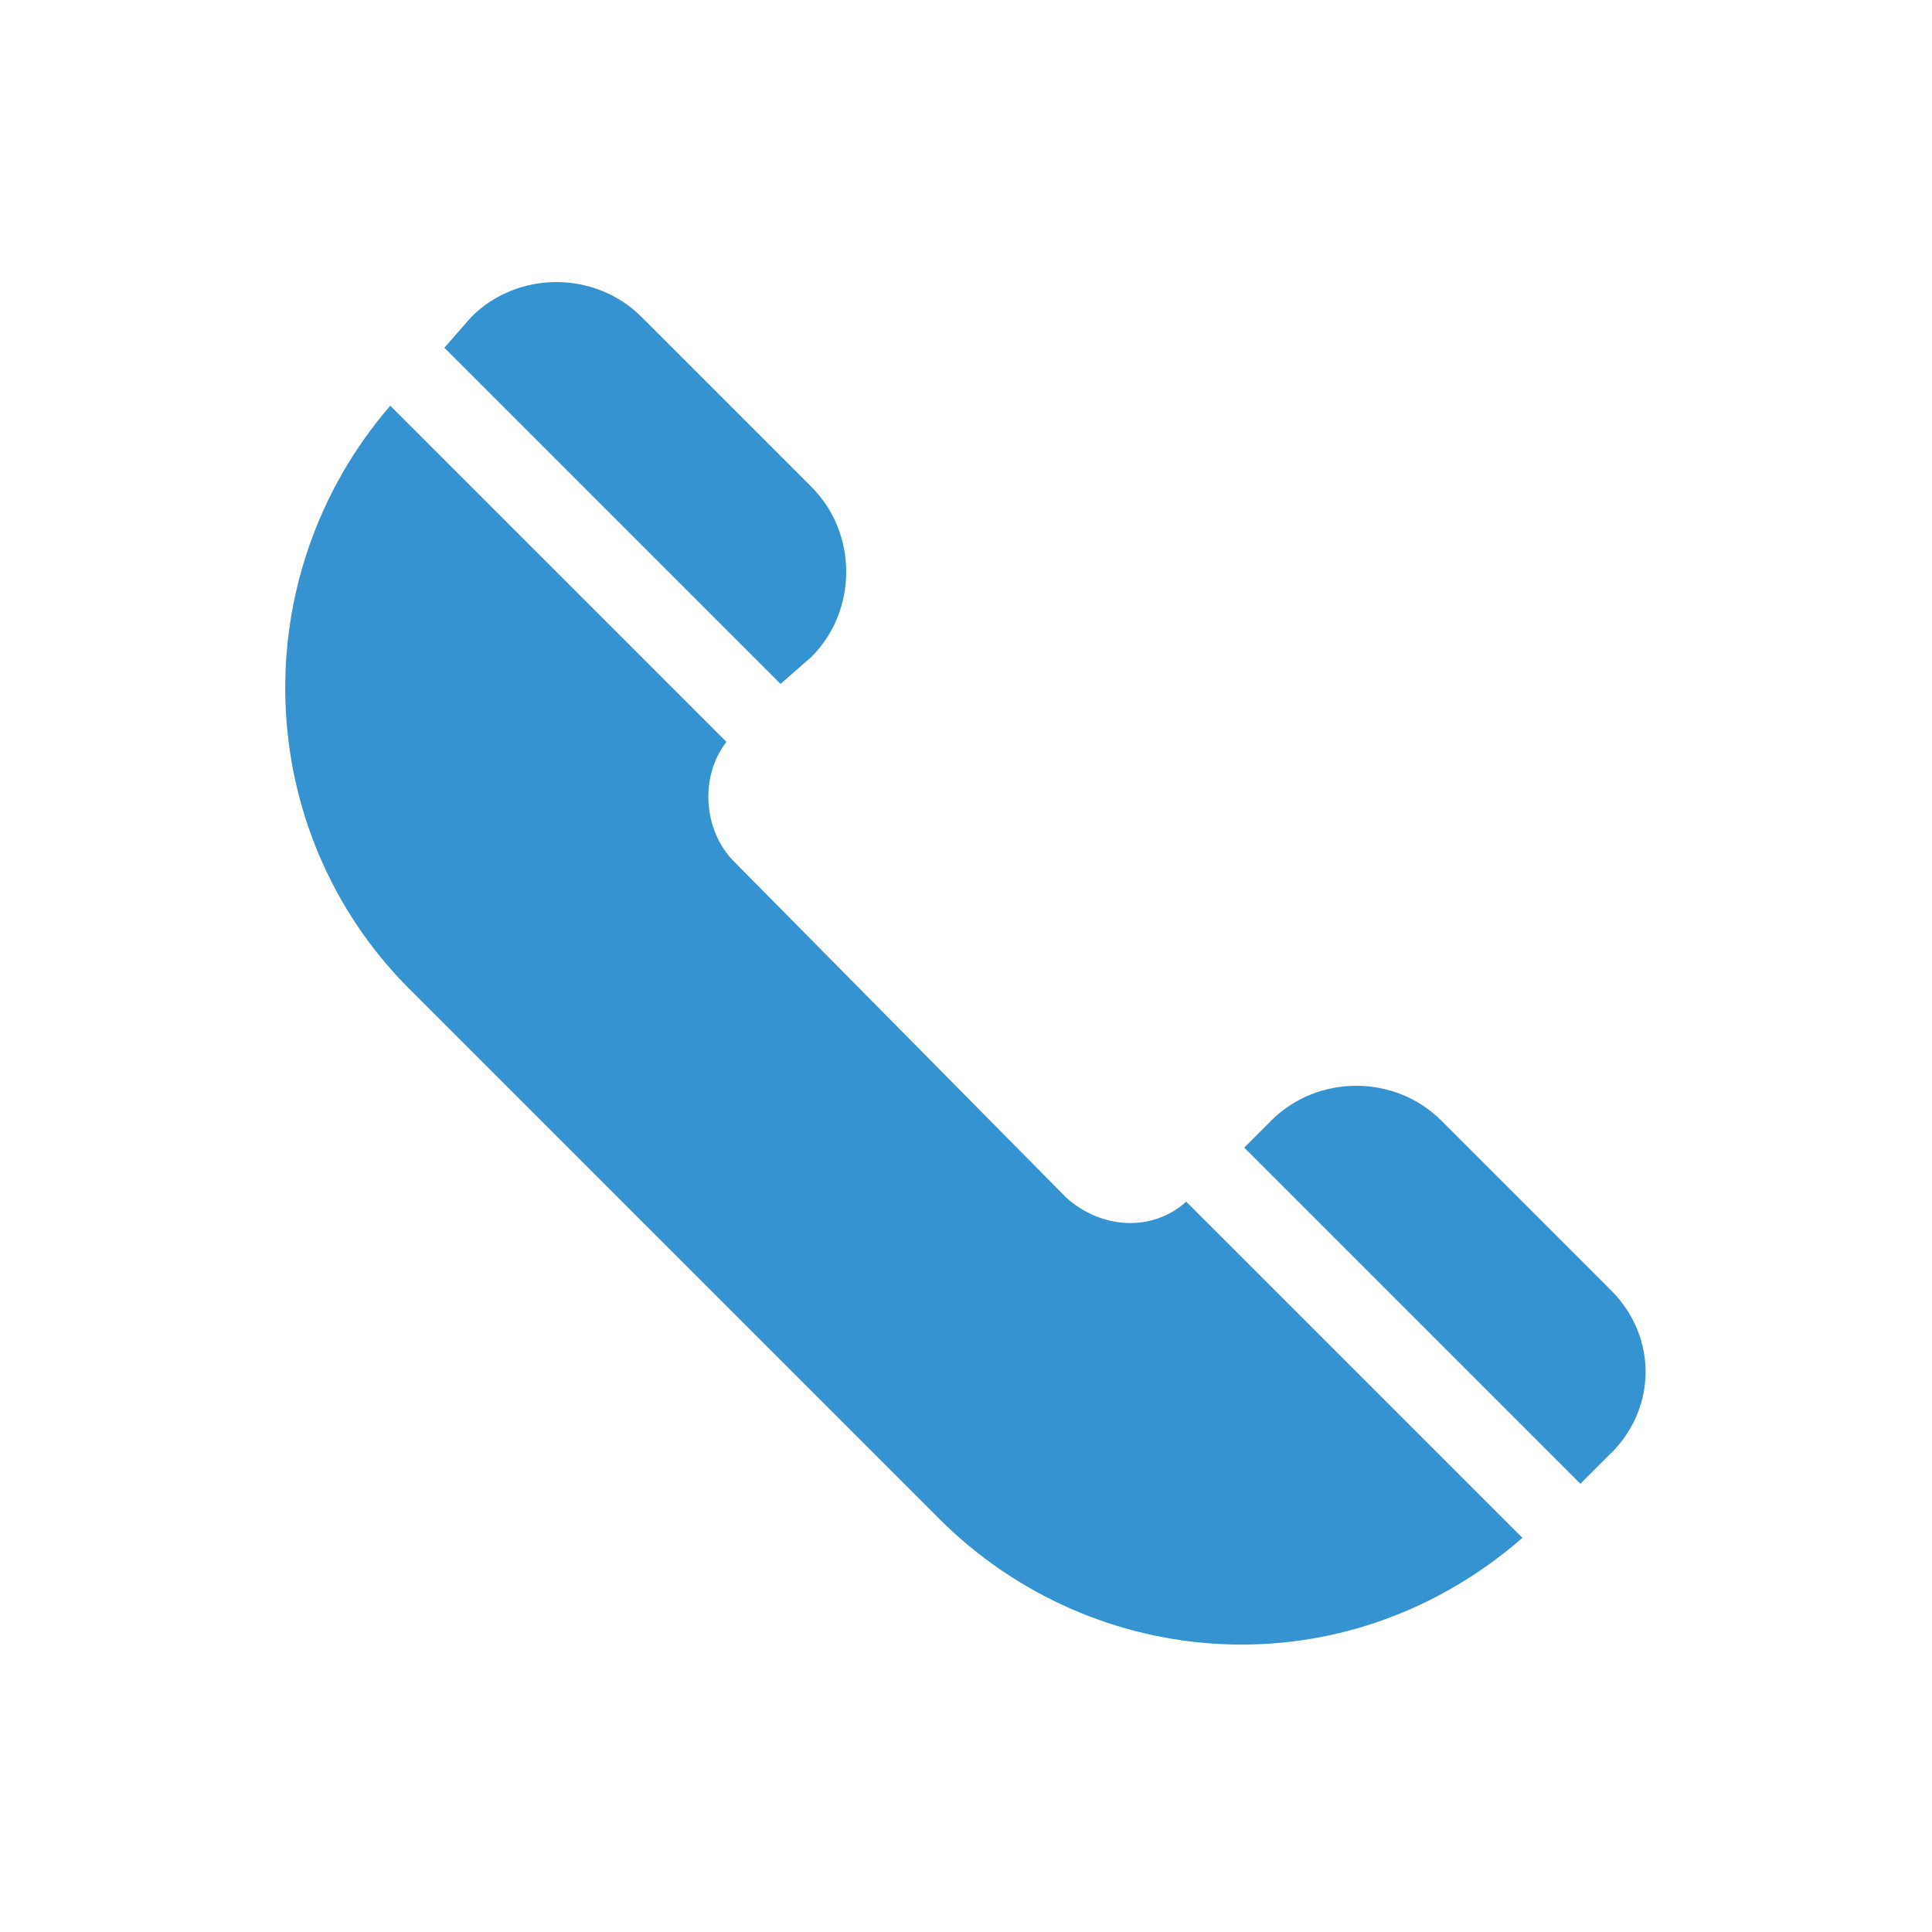
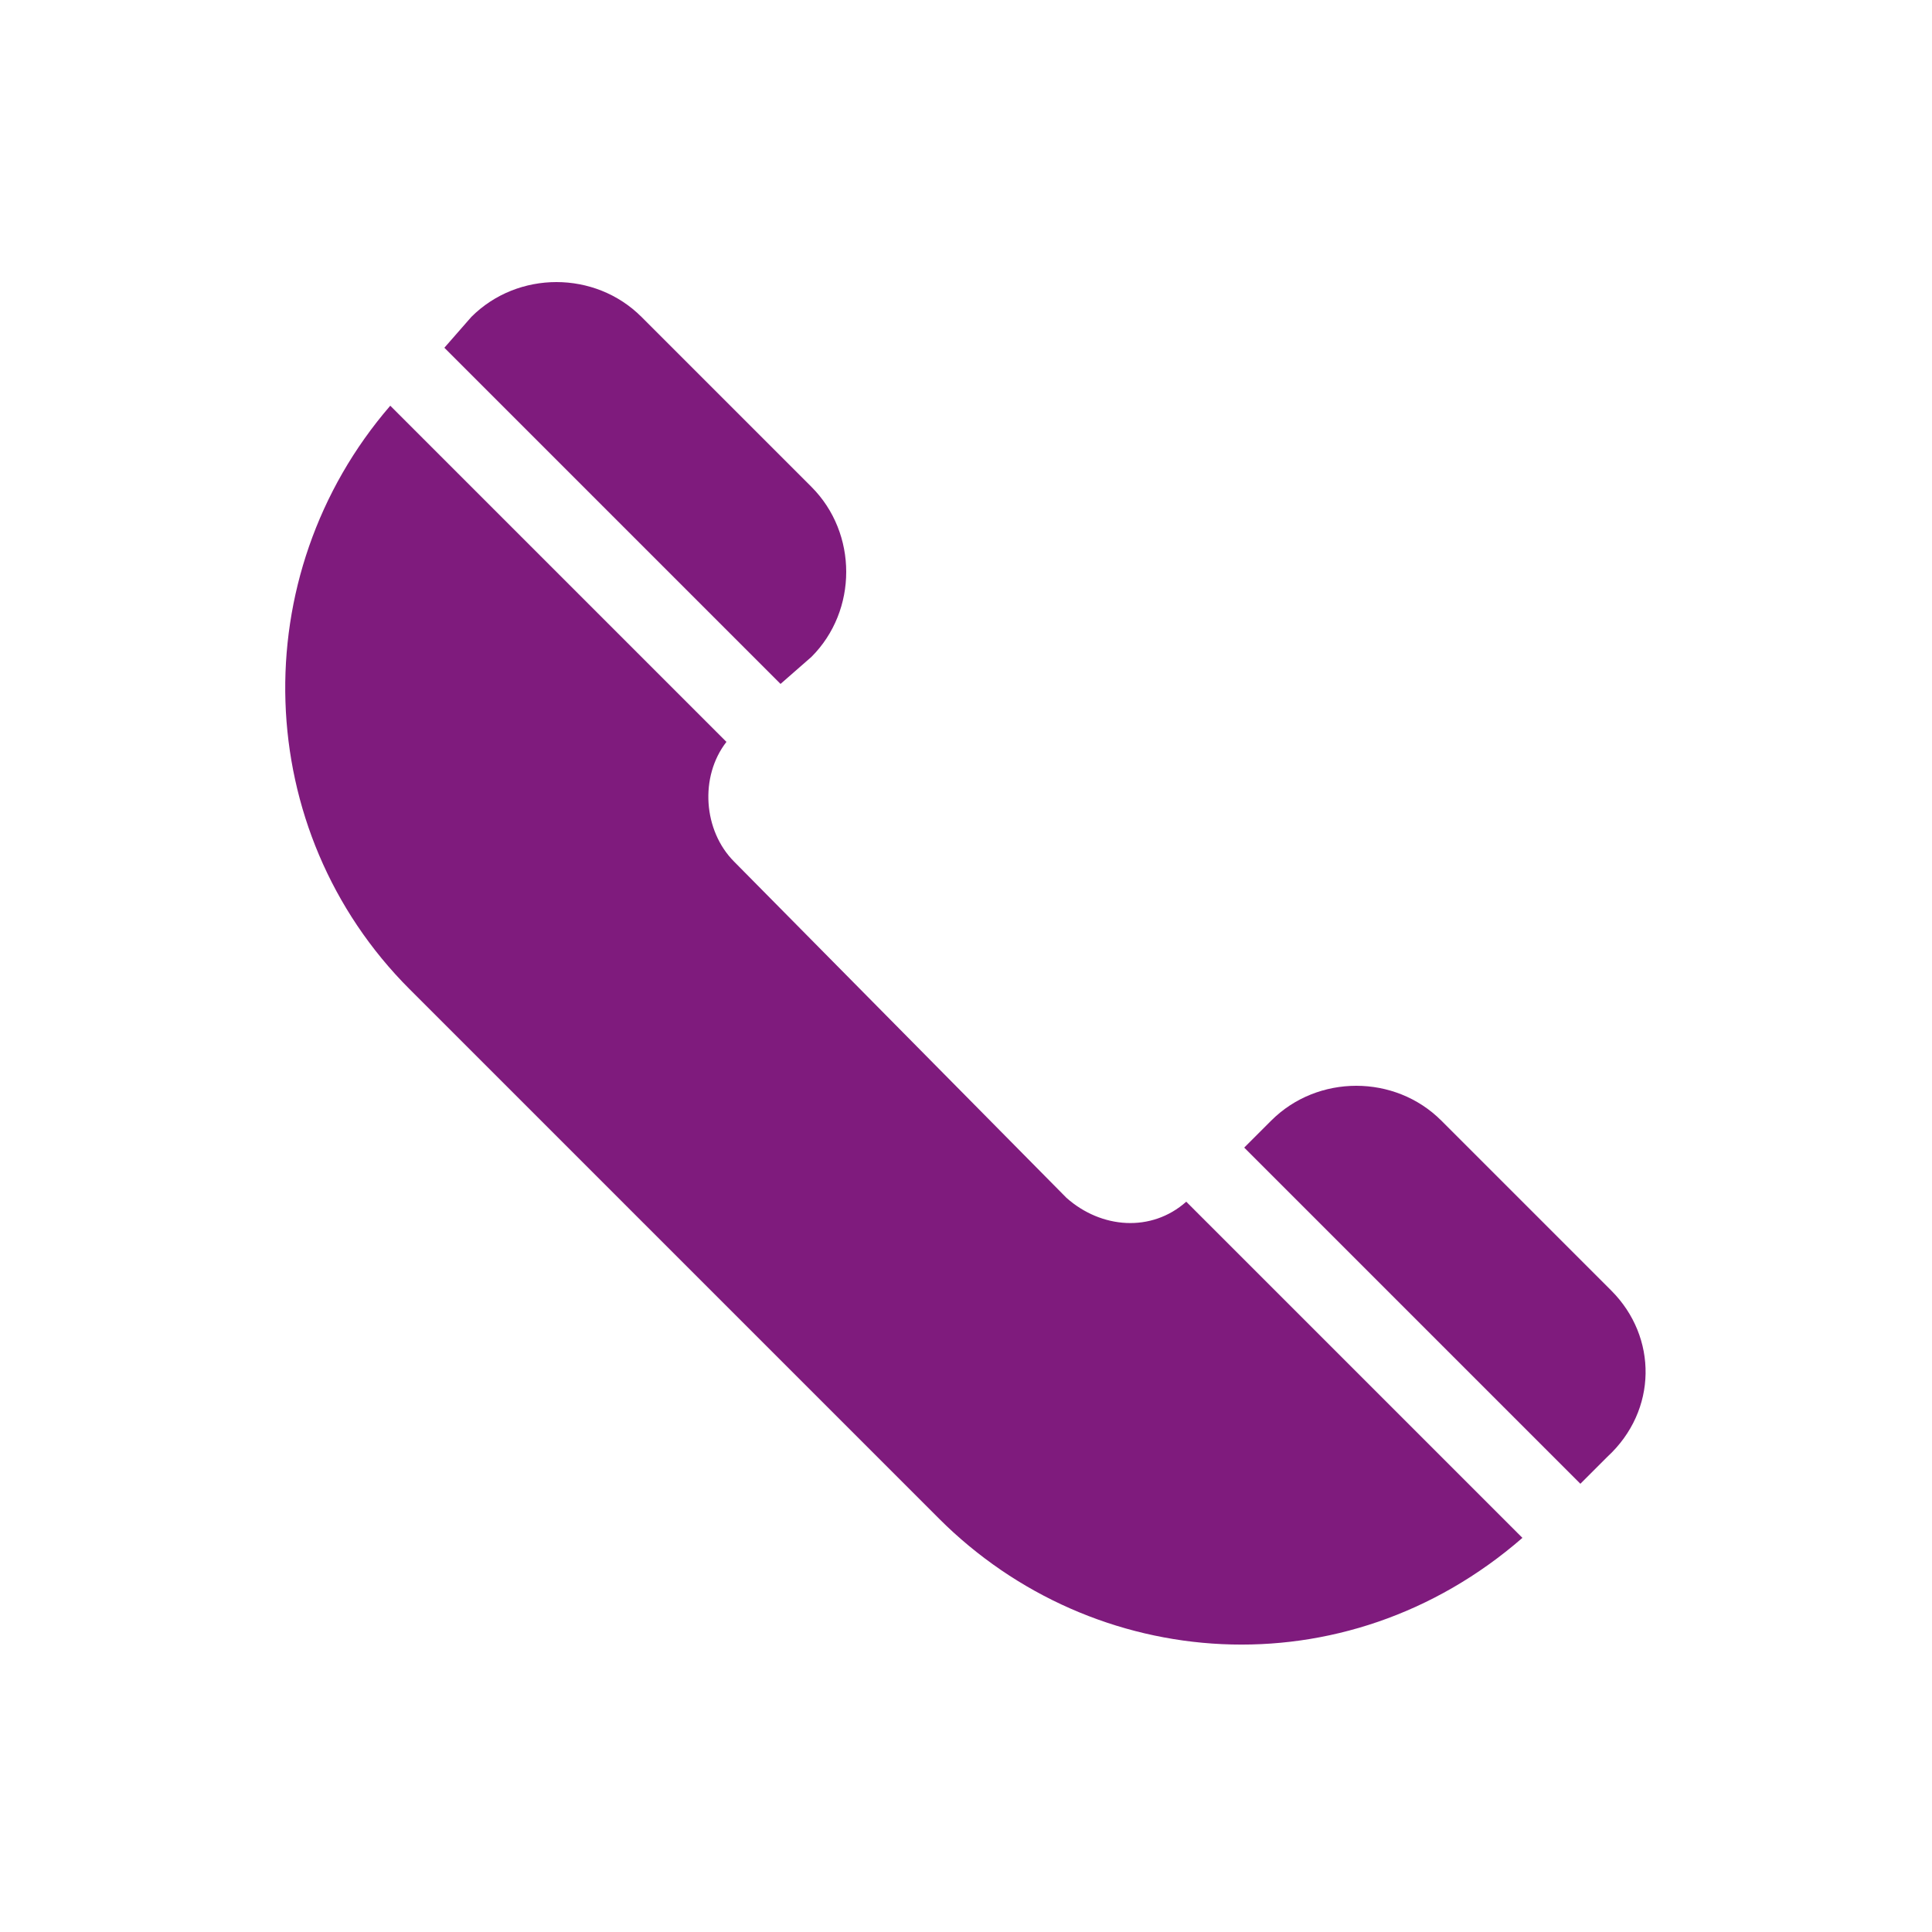
<svg xmlns="http://www.w3.org/2000/svg" version="1.1" id="Layer_1" x="0px" y="0px" viewBox="0 0 50 50" style="enable-background:new 0 0 50 50;" xml:space="preserve">
  <style type="text/css">
- 	.st0{fill:#3593d2;}
+ 	.st0{fill:#7F1B7D;}
</style>
  <path class="st0" d="M41.7,33.4L37.3,29c-1.2-1.2-3.2-1.2-4.4,0l-0.7,0.7l8.7,8.7l0.7-0.7C42.9,36.5,42.9,34.6,41.7,33.4z" />
  <path class="st0" d="M27.6,31L19,22.3c-0.8-0.8-0.9-2.2-0.2-3.1l-8.7-8.7c-3.8,4.4-3.6,11,0.5,15.1l13.7,13.7c4,4,10.5,4.5,15.1,0.5  l-8.7-8.7C29.8,31.9,28.5,31.8,27.6,31z" />
  <path class="st0" d="M21,17c1.2-1.2,1.2-3.2,0-4.4l-4.4-4.4c-1.2-1.2-3.2-1.2-4.4,0L11.5,9l8.7,8.7L21,17z" />
</svg>
